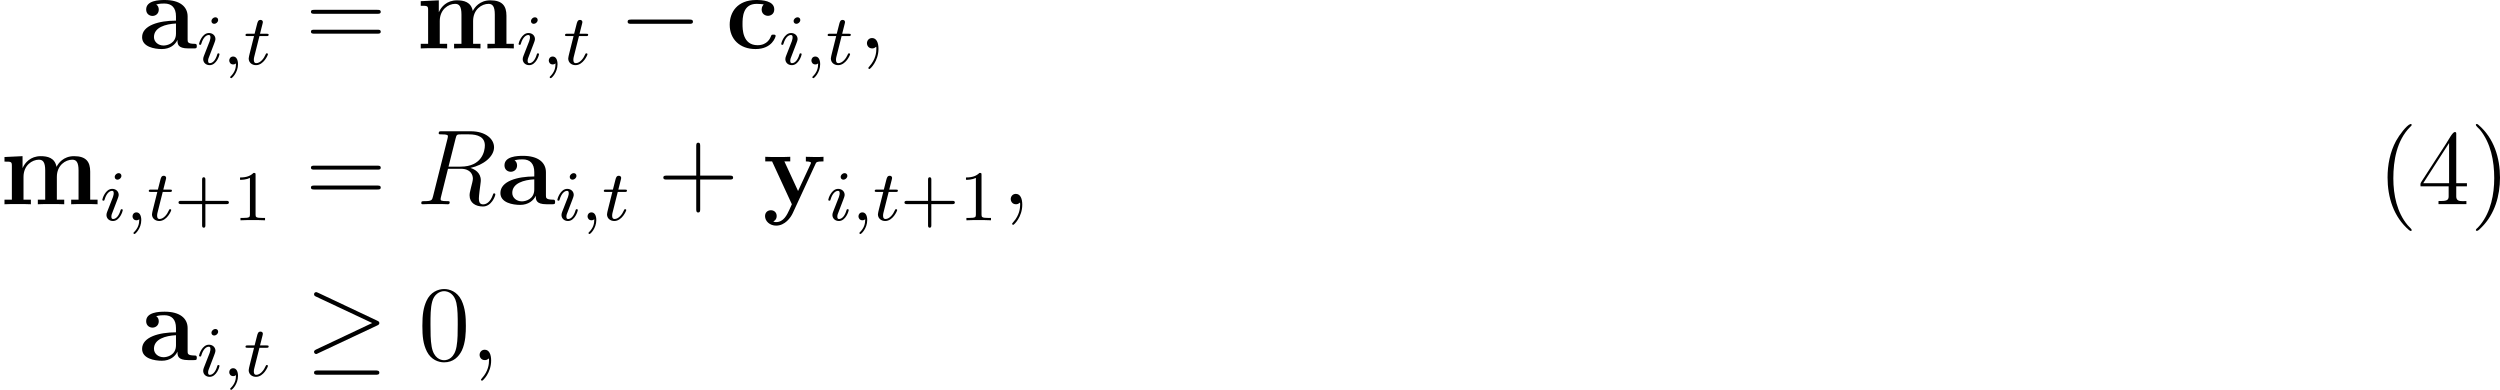
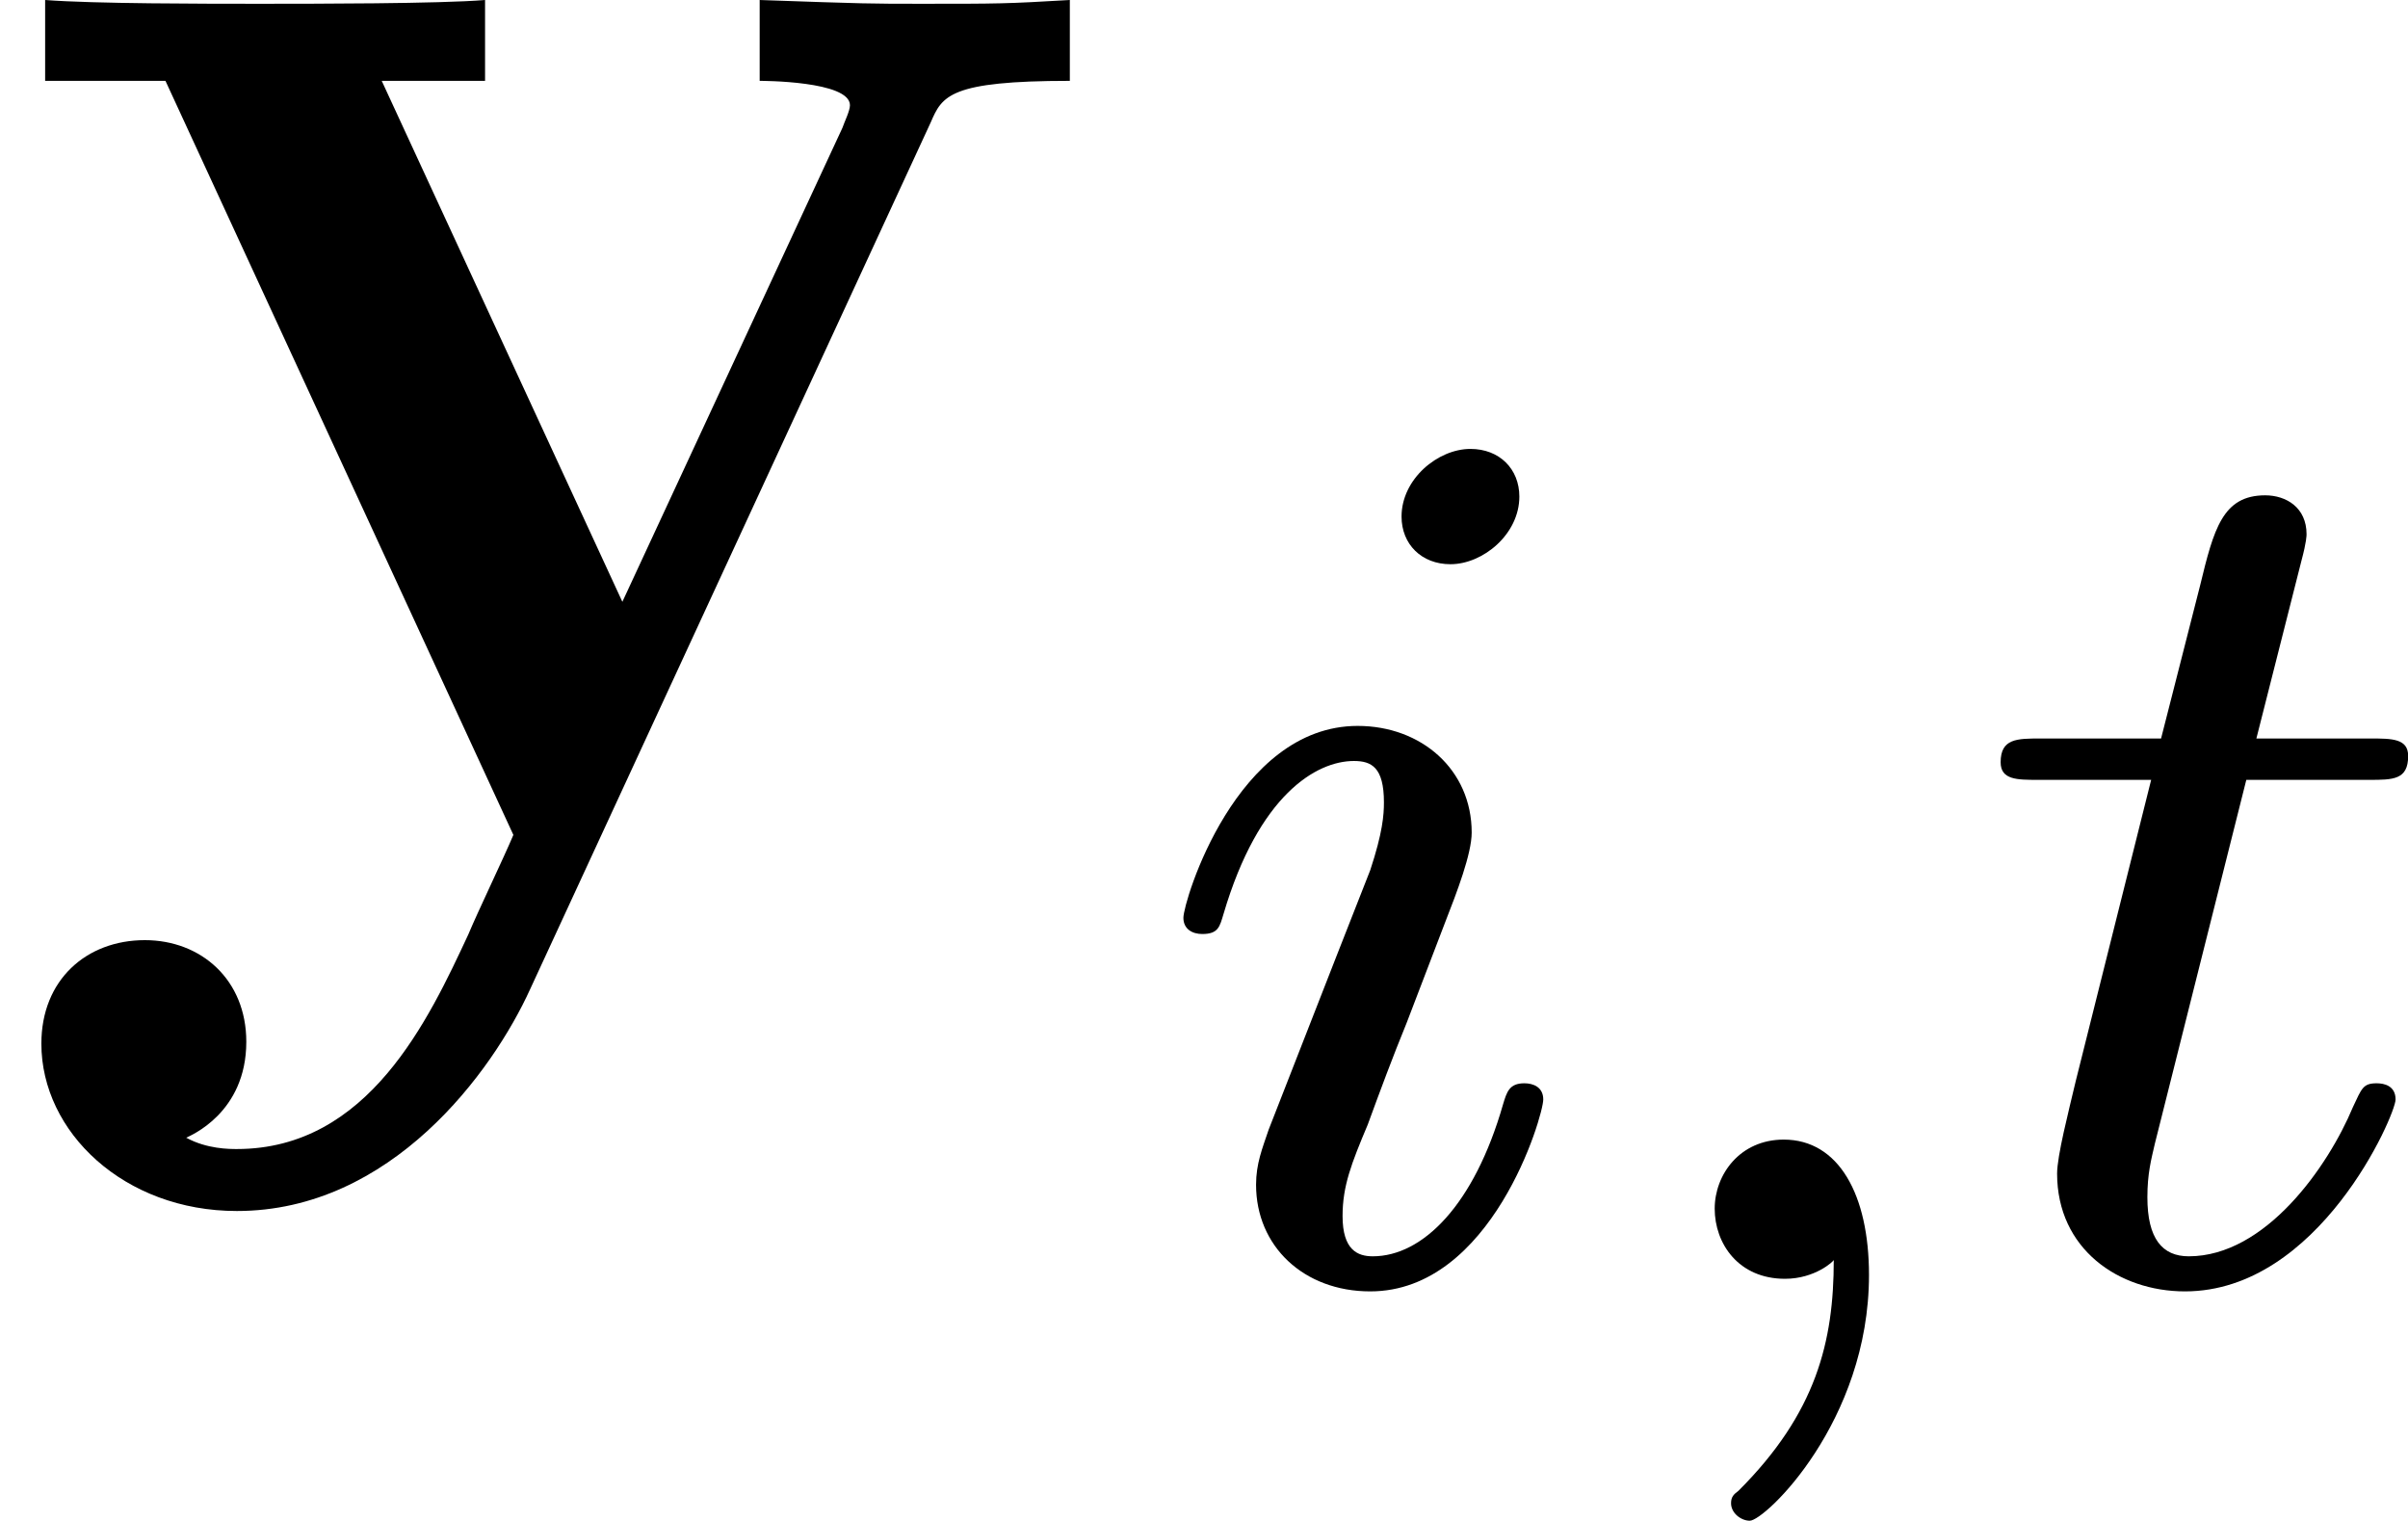
- <svg xmlns="http://www.w3.org/2000/svg" xmlns:xlink="http://www.w3.org/1999/xlink" version="1.1" width="279.679pt" height="43.616pt" viewBox="177.289 31.098 279.679 43.616">
+ <svg xmlns="http://www.w3.org/2000/svg" xmlns:xlink="http://www.w3.org/1999/xlink" version="1.1" width="15.31pt" height="9.669pt" viewBox="23.386 232.53 15.31 9.669">
  <defs>
-     <path id="g11-43" d="M3.475-1.809H5.818C5.93-1.809 6.105-1.809 6.105-1.993S5.93-2.176 5.818-2.176H3.475V-4.527C3.475-4.639 3.475-4.814 3.292-4.814S3.108-4.639 3.108-4.527V-2.176H.757C.646-2.176 .47-2.176 .47-1.993S.646-1.809 .757-1.809H3.108V.542C3.108 .654 3.108 .829 3.292 .829S3.475 .654 3.475 .542V-1.809Z" />
-     <path id="g11-49" d="M2.503-5.077C2.503-5.292 2.487-5.3 2.271-5.3C1.945-4.981 1.522-4.79 .765-4.79V-4.527C.98-4.527 1.411-4.527 1.873-4.742V-.654C1.873-.359 1.849-.263 1.092-.263H.813V0C1.14-.024 1.825-.024 2.184-.024S3.236-.024 3.563 0V-.263H3.284C2.527-.263 2.503-.359 2.503-.654V-5.077Z" />
-     <path id="g17-40" d="M3.718-8.966C3.3-8.811 2.511-7.771 2.14-7.101C1.459-5.846 1.184-4.411 1.184-2.989C1.184-.789 1.853 1.411 3.587 2.893C3.646 2.929 3.718 2.989 3.79 2.989C3.85 2.989 3.885 2.929 3.885 2.893C3.885 2.762 3.551 2.499 3.431 2.343C2.236 .921 1.829-1.04 1.829-2.893C1.829-4.89 2.212-7.149 3.706-8.644C3.778-8.715 3.885-8.799 3.885-8.883C3.885-8.942 3.826-8.978 3.766-8.978C3.742-8.978 3.73-8.978 3.718-8.966Z" />
-     <path id="g17-41" d="M.705-8.966C.669-8.954 .658-8.931 .658-8.895C.658-8.739 .968-8.512 1.1-8.357C2.331-6.862 2.714-4.842 2.714-2.917C2.714-1.112 2.331 .837 1.172 2.283L.885 2.606C.801 2.69 .658 2.786 .658 2.893C.658 2.941 .705 2.977 .765 2.977H.801C.944 2.953 1.16 2.714 1.315 2.558C2.774 1.1 3.359-.956 3.359-2.977C3.359-5.177 2.69-7.4 .944-8.883C.897-8.931 .837-8.978 .765-8.978C.741-8.978 .729-8.978 .705-8.966Z" />
-     <path id="g17-52" d="M.323-2.008H3.467V-.873C3.467-.383 3.132-.359 2.331-.359V-.012H5.452V-.359C5.308-.359 5.165-.347 5.033-.347C4.639-.347 4.316-.406 4.316-.873V-2.008H5.511V-2.355H4.316V-7.926C4.316-8.034 4.256-8.082 4.16-8.082C3.909-8.082 3.455-7.209 3.18-6.779C2.319-5.44 1.435-4.113 .586-2.774L.43-2.534C.359-2.427 .311-2.343 .311-2.212C.311-2.14 .323-2.068 .323-2.008ZM.622-2.355L3.515-6.85V-2.355H.622Z" />
-     <path id="g10-59" d="M2.331 .048C2.331-.646 2.104-1.16 1.614-1.16C1.231-1.16 1.04-.849 1.04-.586S1.219 0 1.626 0C1.781 0 1.913-.048 2.02-.155C2.044-.179 2.056-.179 2.068-.179C2.092-.179 2.092-.012 2.092 .048C2.092 .442 2.02 1.219 1.327 1.997C1.196 2.14 1.196 2.164 1.196 2.188C1.196 2.248 1.255 2.307 1.315 2.307C1.411 2.307 2.331 1.423 2.331 .048Z" />
-     <path id="g10-82" d="M4.4-7.352C4.507-7.795 4.555-7.819 5.021-7.819H5.882C6.91-7.819 7.675-7.508 7.675-6.575C7.675-5.966 7.364-4.208 4.961-4.208H3.61L4.4-7.352ZM6.061-4.065C7.544-4.388 8.703-5.344 8.703-6.372C8.703-7.305 7.759-8.165 6.097-8.165H2.857C2.618-8.165 2.511-8.165 2.511-7.938C2.511-7.819 2.594-7.819 2.821-7.819C3.539-7.819 3.539-7.723 3.539-7.592C3.539-7.568 3.539-7.496 3.491-7.317L1.877-.885C1.769-.466 1.745-.347 .921-.347C.646-.347 .562-.347 .562-.12C.562 0 .693 0 .729 0C.944 0 1.196-.024 1.423-.024H2.833C3.049-.024 3.3 0 3.515 0C3.61 0 3.742 0 3.742-.227C3.742-.347 3.634-.347 3.455-.347C2.726-.347 2.726-.442 2.726-.562C2.726-.574 2.726-.658 2.75-.753L3.551-3.969H4.985C6.121-3.969 6.336-3.252 6.336-2.857C6.336-2.678 6.217-2.212 6.133-1.901C6.001-1.351 5.966-1.219 5.966-.992C5.966-.143 6.659 .251 7.46 .251C8.428 .251 8.847-.933 8.847-1.1C8.847-1.184 8.787-1.219 8.715-1.219C8.62-1.219 8.596-1.148 8.572-1.052C8.285-.203 7.795 .012 7.496 .012S7.006-.12 7.006-.658C7.006-.944 7.149-2.032 7.161-2.092C7.221-2.534 7.221-2.582 7.221-2.678C7.221-3.551 6.516-3.921 6.061-4.065Z" />
-     <path id="g18-43" d="M4.77-2.762H8.07C8.237-2.762 8.452-2.762 8.452-2.977C8.452-3.204 8.249-3.204 8.07-3.204H4.77V-6.504C4.77-6.671 4.77-6.886 4.555-6.886C4.328-6.886 4.328-6.683 4.328-6.504V-3.204H1.028C.861-3.204 .646-3.204 .646-2.989C.646-2.762 .849-2.762 1.028-2.762H4.328V.538C4.328 .705 4.328 .921 4.543 .921C4.77 .921 4.77 .717 4.77 .538V-2.762Z" />
-     <path id="g18-48" d="M5.356-3.826C5.356-4.818 5.296-5.786 4.866-6.695C4.376-7.687 3.515-7.95 2.929-7.95C2.236-7.95 1.387-7.603 .944-6.611C.61-5.858 .49-5.117 .49-3.826C.49-2.666 .574-1.793 1.004-.944C1.47-.036 2.295 .251 2.917 .251C3.957 .251 4.555-.371 4.902-1.064C5.332-1.961 5.356-3.132 5.356-3.826ZM2.917 .012C2.534 .012 1.757-.203 1.53-1.506C1.399-2.224 1.399-3.132 1.399-3.969C1.399-4.949 1.399-5.834 1.59-6.539C1.793-7.34 2.403-7.711 2.917-7.711C3.371-7.711 4.065-7.436 4.292-6.408C4.447-5.727 4.447-4.782 4.447-3.969C4.447-3.168 4.447-2.26 4.316-1.53C4.089-.215 3.335 .012 2.917 .012Z" />
-     <path id="g18-61" d="M8.07-3.873C8.237-3.873 8.452-3.873 8.452-4.089C8.452-4.316 8.249-4.316 8.07-4.316H1.028C.861-4.316 .646-4.316 .646-4.101C.646-3.873 .849-3.873 1.028-3.873H8.07ZM8.07-1.65C8.237-1.65 8.452-1.65 8.452-1.865C8.452-2.092 8.249-2.092 8.07-2.092H1.028C.861-2.092 .646-2.092 .646-1.877C.646-1.65 .849-1.65 1.028-1.65H8.07Z" />
-     <path id="g7-0" d="M7.878-2.75C8.082-2.75 8.297-2.75 8.297-2.989S8.082-3.228 7.878-3.228H1.411C1.207-3.228 .992-3.228 .992-2.989S1.207-2.75 1.411-2.75H7.878Z" />
-     <path id="g7-21" d="M8.058-3.873C8.225-3.945 8.297-4.029 8.297-4.136C8.297-4.256 8.249-4.328 8.058-4.411L1.47-7.52C1.303-7.603 1.255-7.603 1.231-7.603C1.088-7.603 .992-7.496 .992-7.364C.992-7.221 1.088-7.161 1.219-7.101L7.496-4.148L1.243-1.196C1.004-1.088 .992-.992 .992-.921C.992-.789 1.1-.681 1.231-.681C1.267-.681 1.291-.681 1.447-.765L8.058-3.873ZM7.878 1.638C8.082 1.638 8.297 1.638 8.297 1.399S8.046 1.16 7.867 1.16H1.423C1.243 1.16 .992 1.16 .992 1.399S1.207 1.638 1.411 1.638H7.878Z" />
    <path id="g9-59" d="M1.49-.12C1.49 .399 1.379 .853 .885 1.347C.853 1.371 .837 1.387 .837 1.427C.837 1.49 .901 1.538 .956 1.538C1.052 1.538 1.714 .909 1.714-.024C1.714-.534 1.522-.885 1.172-.885C.893-.885 .733-.662 .733-.446C.733-.223 .885 0 1.18 0C1.371 0 1.49-.112 1.49-.12Z" />
    <path id="g9-105" d="M2.375-4.973C2.375-5.149 2.248-5.276 2.064-5.276C1.857-5.276 1.626-5.085 1.626-4.846C1.626-4.67 1.753-4.543 1.937-4.543C2.144-4.543 2.375-4.734 2.375-4.973ZM1.211-2.048L.781-.948C.741-.829 .701-.733 .701-.598C.701-.207 1.004 .08 1.427 .08C2.2 .08 2.527-1.036 2.527-1.14C2.527-1.219 2.463-1.243 2.407-1.243C2.311-1.243 2.295-1.188 2.271-1.108C2.088-.47 1.761-.143 1.443-.143C1.347-.143 1.251-.183 1.251-.399C1.251-.59 1.307-.733 1.411-.98C1.49-1.196 1.57-1.411 1.658-1.626L1.905-2.271C1.977-2.455 2.072-2.702 2.072-2.837C2.072-3.236 1.753-3.515 1.347-3.515C.574-3.515 .239-2.399 .239-2.295C.239-2.224 .295-2.192 .359-2.192C.462-2.192 .47-2.24 .494-2.319C.717-3.076 1.084-3.292 1.323-3.292C1.435-3.292 1.514-3.252 1.514-3.029C1.514-2.949 1.506-2.837 1.427-2.598L1.211-2.048Z" />
    <path id="g9-116" d="M1.761-3.172H2.542C2.694-3.172 2.79-3.172 2.79-3.324C2.79-3.435 2.686-3.435 2.55-3.435H1.825L2.112-4.567C2.144-4.686 2.144-4.726 2.144-4.734C2.144-4.902 2.016-4.981 1.881-4.981C1.61-4.981 1.554-4.766 1.467-4.407L1.219-3.435H.454C.303-3.435 .199-3.435 .199-3.284C.199-3.172 .303-3.172 .438-3.172H1.156L.677-1.259C.63-1.06 .558-.781 .558-.669C.558-.191 .948 .08 1.371 .08C2.224 .08 2.71-1.044 2.71-1.14C2.71-1.227 2.638-1.243 2.59-1.243C2.503-1.243 2.495-1.211 2.439-1.092C2.279-.709 1.881-.143 1.395-.143C1.227-.143 1.132-.255 1.132-.518C1.132-.669 1.156-.757 1.18-.861L1.761-3.172Z" />
-     <path id="g3-97" d="M5.499-3.575C5.499-4.674 4.627-5.416 2.941-5.416C2.271-5.416 .861-5.356 .861-4.352C.861-3.85 1.243-3.634 1.566-3.634C1.925-3.634 2.271-3.885 2.271-4.34C2.271-4.567 2.188-4.782 1.985-4.914C2.379-5.021 2.666-5.021 2.893-5.021C3.706-5.021 4.196-4.567 4.196-3.587V-3.108C2.307-3.108 .406-2.582 .406-1.255C.406-.167 1.793 .072 2.618 .072C3.539 .072 4.125-.43 4.364-.956C4.364-.514 4.364 0 5.571 0H6.181C6.432 0 6.528 0 6.528-.263C6.528-.514 6.42-.514 6.253-.514C5.499-.526 5.499-.717 5.499-.992V-3.575ZM4.196-1.662C4.196-.538 3.192-.323 2.809-.323C2.224-.323 1.733-.717 1.733-1.267C1.733-2.355 3.025-2.726 4.196-2.786V-1.662Z" />
-     <path id="g3-99" d="M5.595-1.399C5.595-1.542 5.464-1.542 5.344-1.542C5.153-1.542 5.141-1.53 5.081-1.387C4.997-1.16 4.674-.359 3.575-.359C1.889-.359 1.889-2.176 1.889-2.714C1.889-3.419 1.901-4.985 3.467-4.985C3.551-4.985 4.256-4.961 4.256-4.902C4.256-4.89 4.244-4.878 4.22-4.866C4.184-4.83 4.029-4.651 4.029-4.352C4.029-3.85 4.435-3.646 4.734-3.646C4.985-3.646 5.44-3.802 5.44-4.364C5.44-5.344 4.065-5.416 3.419-5.416C1.291-5.416 .454-4.029 .454-2.654C.454-1.028 1.59 .072 3.347 .072C5.224 .072 5.595-1.315 5.595-1.399Z" />
-     <path id="g3-109" d="M10.09-3.658C10.09-4.758 9.624-5.38 8.285-5.38C7.077-5.38 6.516-4.567 6.324-4.184C6.133-5.2 5.32-5.38 4.555-5.38C3.407-5.38 2.786-4.639 2.534-4.065H2.523V-5.38L.502-5.284V-4.77C1.243-4.77 1.327-4.77 1.327-4.304V-.514H.502V0C.777-.024 1.638-.024 1.973-.024S3.18-.024 3.455 0V-.514H2.63V-3.061C2.63-4.364 3.599-4.985 4.352-4.985C4.794-4.985 5.057-4.722 5.057-3.79V-.514H4.232V0C4.507-.024 5.368-.024 5.703-.024S6.91-.024 7.185 0V-.514H6.36V-3.061C6.36-4.364 7.329-4.985 8.082-4.985C8.524-4.985 8.787-4.722 8.787-3.79V-.514H7.962V0C8.237-.024 9.098-.024 9.433-.024S10.64-.024 10.915 0V-.514H10.09V-3.658Z" />
    <path id="g3-121" d="M5.918-4.531C5.99-4.698 6.037-4.794 6.802-4.794V-5.308C6.396-5.284 6.348-5.284 5.858-5.284C5.535-5.284 5.511-5.284 4.83-5.308V-4.794C4.842-4.794 5.404-4.794 5.404-4.639C5.404-4.603 5.368-4.531 5.356-4.495L3.957-1.482L2.427-4.794H3.084V-5.308C2.798-5.284 1.985-5.284 1.65-5.284C1.303-5.284 .598-5.284 .287-5.308V-4.794H1.052L3.264 0C3.204 .143 3.037 .49 2.977 .634C2.726 1.172 2.343 1.997 1.506 1.997C1.459 1.997 1.315 1.997 1.184 1.925C1.207 1.913 1.566 1.769 1.566 1.315C1.566 .921 1.279 .669 .921 .669C.55 .669 .263 .921 .263 1.327C.263 1.889 .789 2.391 1.506 2.391C2.487 2.391 3.132 1.506 3.371 .98L5.918-4.531Z" />
  </defs>
  <g id="page1">
-     <use x="192.78" y="36.514" xlink:href="#g3-97" />
-     <use x="199.318" y="38.307" xlink:href="#g9-105" />
-     <use x="202.201" y="38.307" xlink:href="#g9-59" />
-     <use x="204.553" y="38.307" xlink:href="#g9-116" />
-     <use x="211.43" y="36.514" xlink:href="#g18-61" />
-     <use x="223.856" y="36.514" xlink:href="#g3-109" />
-     <use x="235.064" y="38.307" xlink:href="#g9-105" />
-     <use x="237.947" y="38.307" xlink:href="#g9-59" />
-     <use x="240.299" y="38.307" xlink:href="#g9-116" />
-     <use x="246.512" y="36.514" xlink:href="#g7-0" />
-     <use x="258.467" y="36.514" xlink:href="#g3-99" />
-     <use x="264.445" y="38.307" xlink:href="#g9-105" />
-     <use x="267.328" y="38.307" xlink:href="#g9-59" />
-     <use x="269.68" y="38.307" xlink:href="#g9-116" />
-     <use x="273.236" y="36.514" xlink:href="#g10-59" />
-     <use x="177.289" y="53.948" xlink:href="#g3-109" />
-     <use x="188.497" y="55.742" xlink:href="#g9-105" />
-     <use x="191.38" y="55.742" xlink:href="#g9-59" />
-     <use x="193.733" y="55.742" xlink:href="#g9-116" />
-     <use x="196.791" y="55.742" xlink:href="#g11-43" />
-     <use x="203.377" y="55.742" xlink:href="#g11-49" />
-     <use x="211.43" y="53.948" xlink:href="#g18-61" />
-     <use x="223.856" y="53.948" xlink:href="#g10-82" />
-     <use x="232.864" y="53.948" xlink:href="#g3-97" />
-     <use x="239.402" y="55.742" xlink:href="#g9-105" />
-     <use x="242.285" y="55.742" xlink:href="#g9-59" />
-     <use x="244.638" y="55.742" xlink:href="#g9-116" />
-     <use x="250.85" y="53.948" xlink:href="#g18-43" />
-     <use x="262.612" y="53.948" xlink:href="#g3-121" />
-     <use x="269.71" y="55.742" xlink:href="#g9-105" />
-     <use x="272.593" y="55.742" xlink:href="#g9-59" />
-     <use x="274.946" y="55.742" xlink:href="#g9-116" />
-     <use x="278.004" y="55.742" xlink:href="#g11-43" />
-     <use x="284.59" y="55.742" xlink:href="#g11-49" />
-     <use x="289.322" y="53.948" xlink:href="#g10-59" />
-     <use x="443.206" y="53.948" xlink:href="#g17-40" />
-     <use x="447.757" y="53.948" xlink:href="#g17-52" />
-     <use x="453.609" y="53.948" xlink:href="#g17-41" />
-     <use x="192.78" y="71.383" xlink:href="#g3-97" />
-     <use x="199.318" y="73.176" xlink:href="#g9-105" />
-     <use x="202.201" y="73.176" xlink:href="#g9-59" />
-     <use x="204.553" y="73.176" xlink:href="#g9-116" />
-     <use x="211.43" y="71.383" xlink:href="#g7-21" />
-     <use x="224.05" y="71.383" xlink:href="#g18-48" />
-     <use x="229.903" y="71.383" xlink:href="#g10-59" />
+     <use x="23.386" y="237.838" xlink:href="#g3-121" />
+     <use x="30.671" y="240.66" xlink:href="#g9-105" />
+     <use x="33.555" y="240.66" xlink:href="#g9-59" />
+     <use x="35.907" y="240.66" xlink:href="#g9-116" />
  </g>
</svg>
